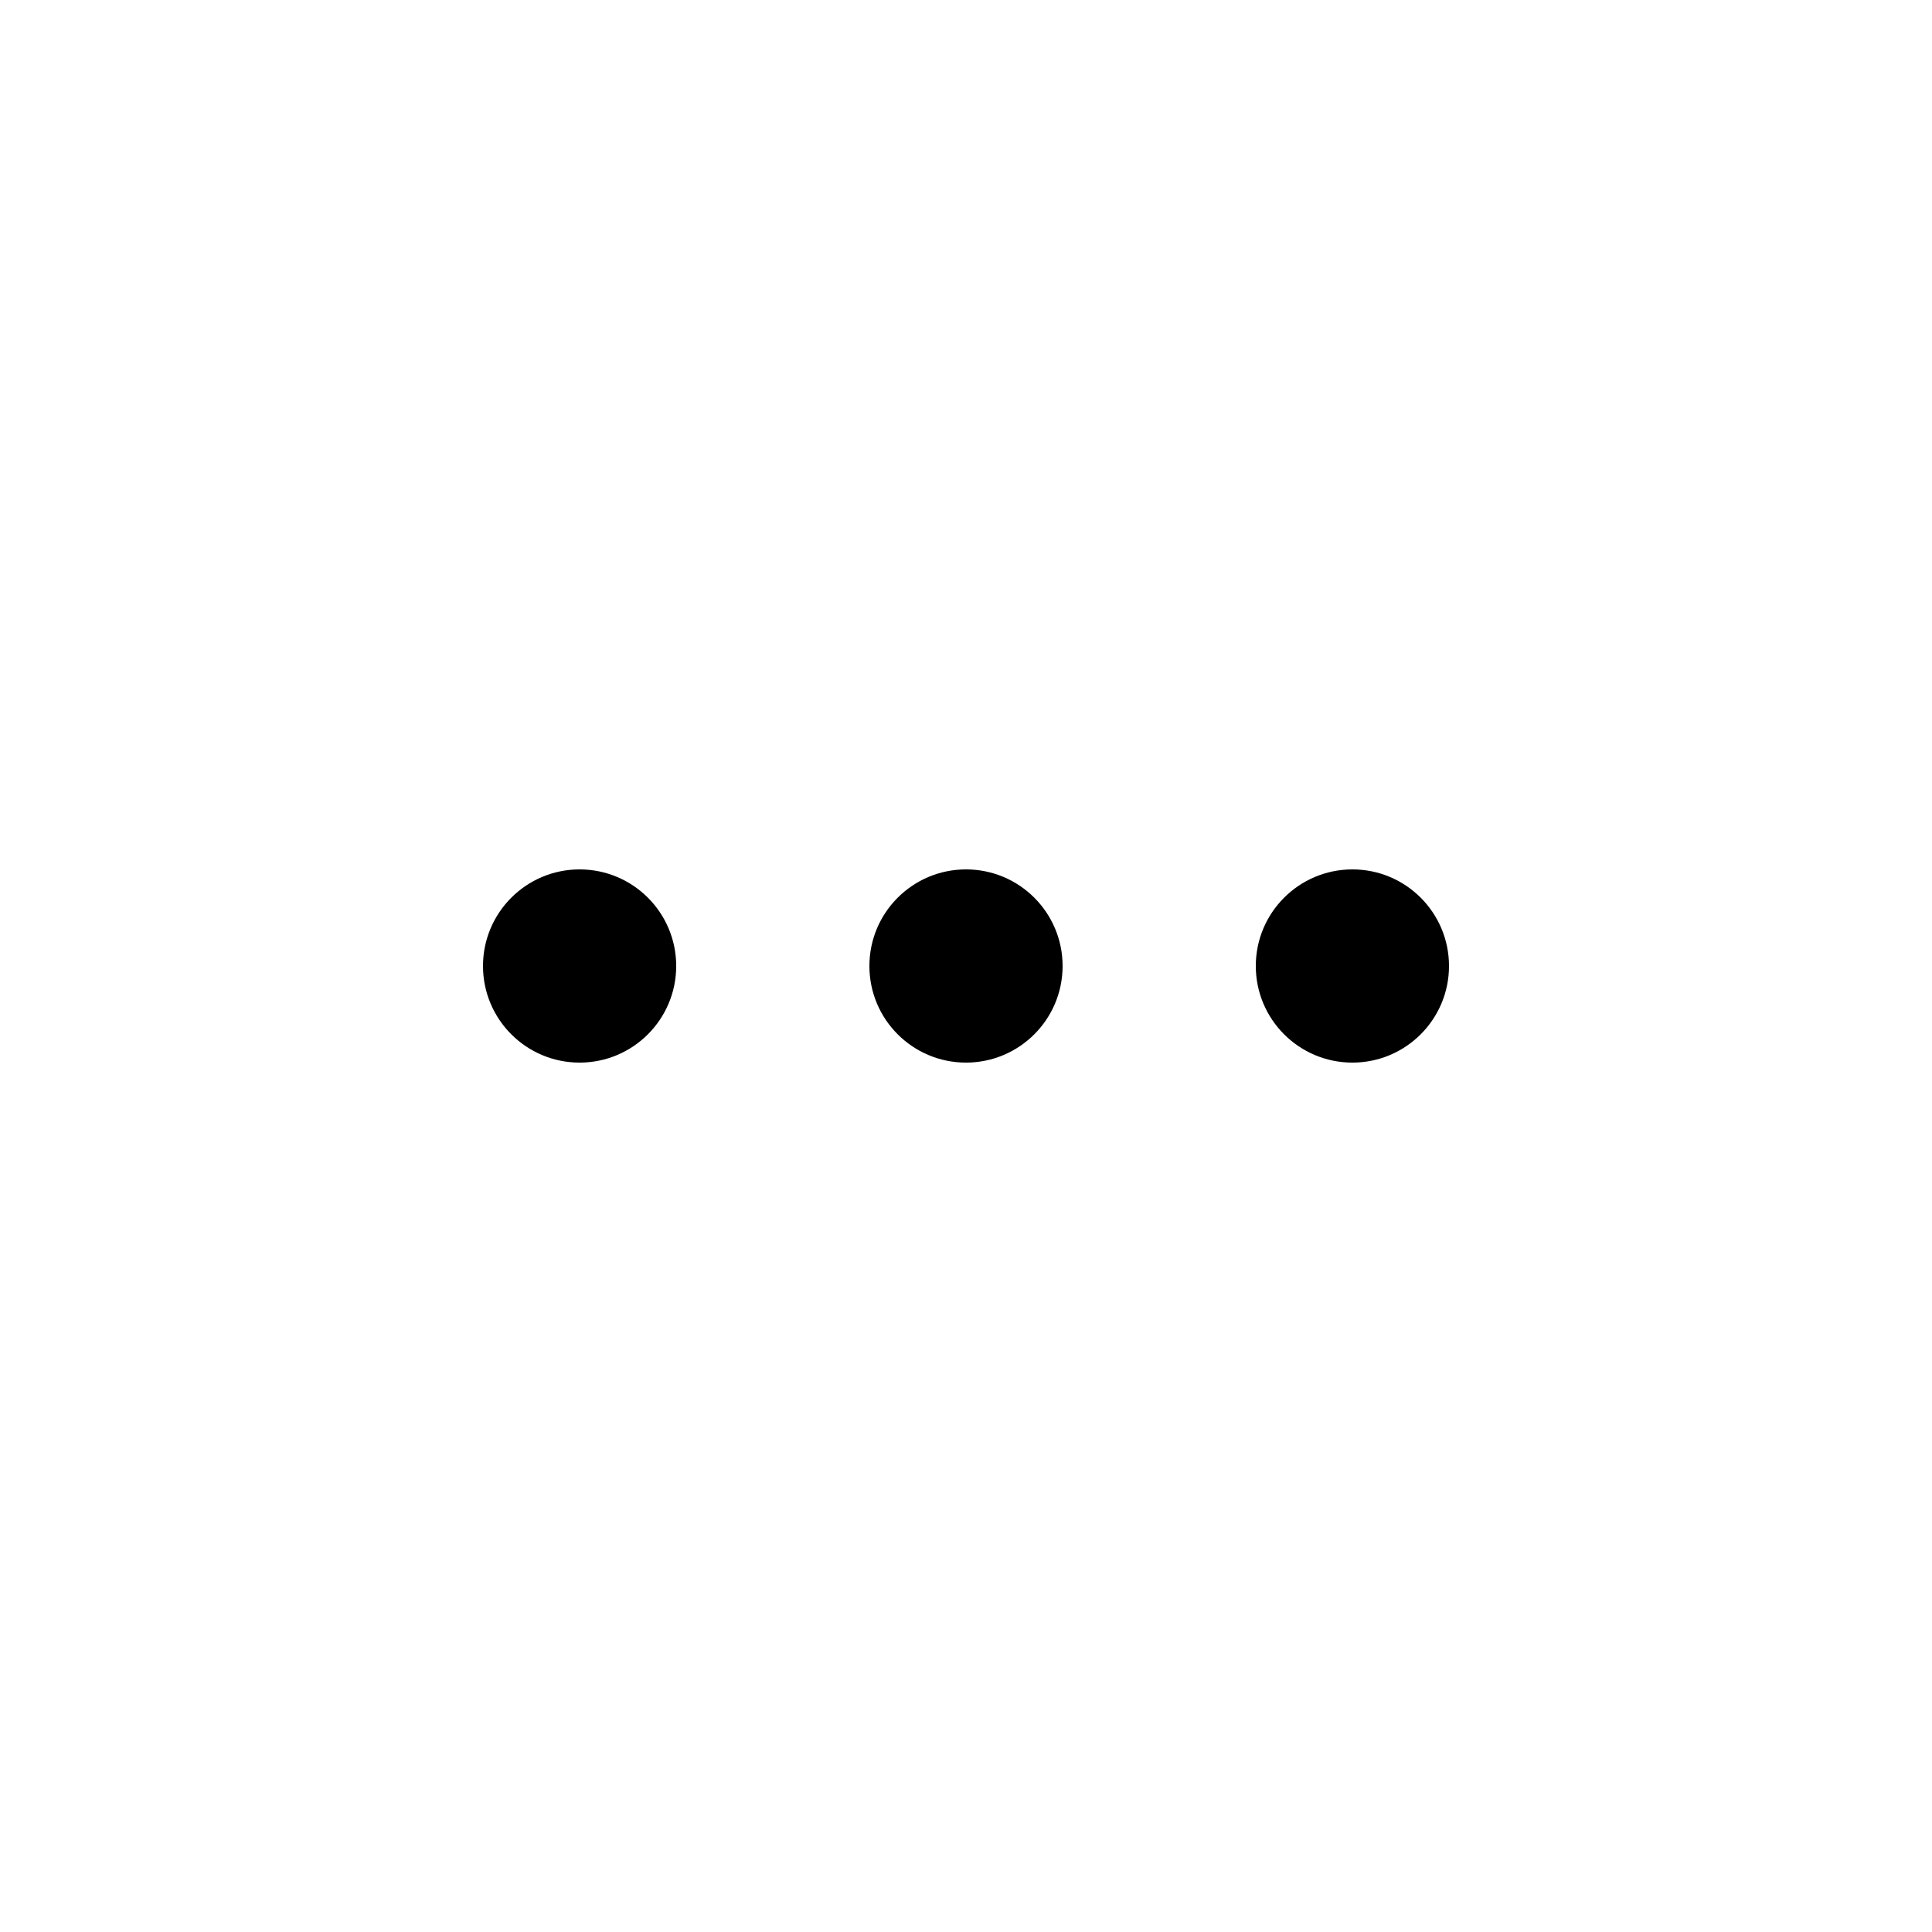
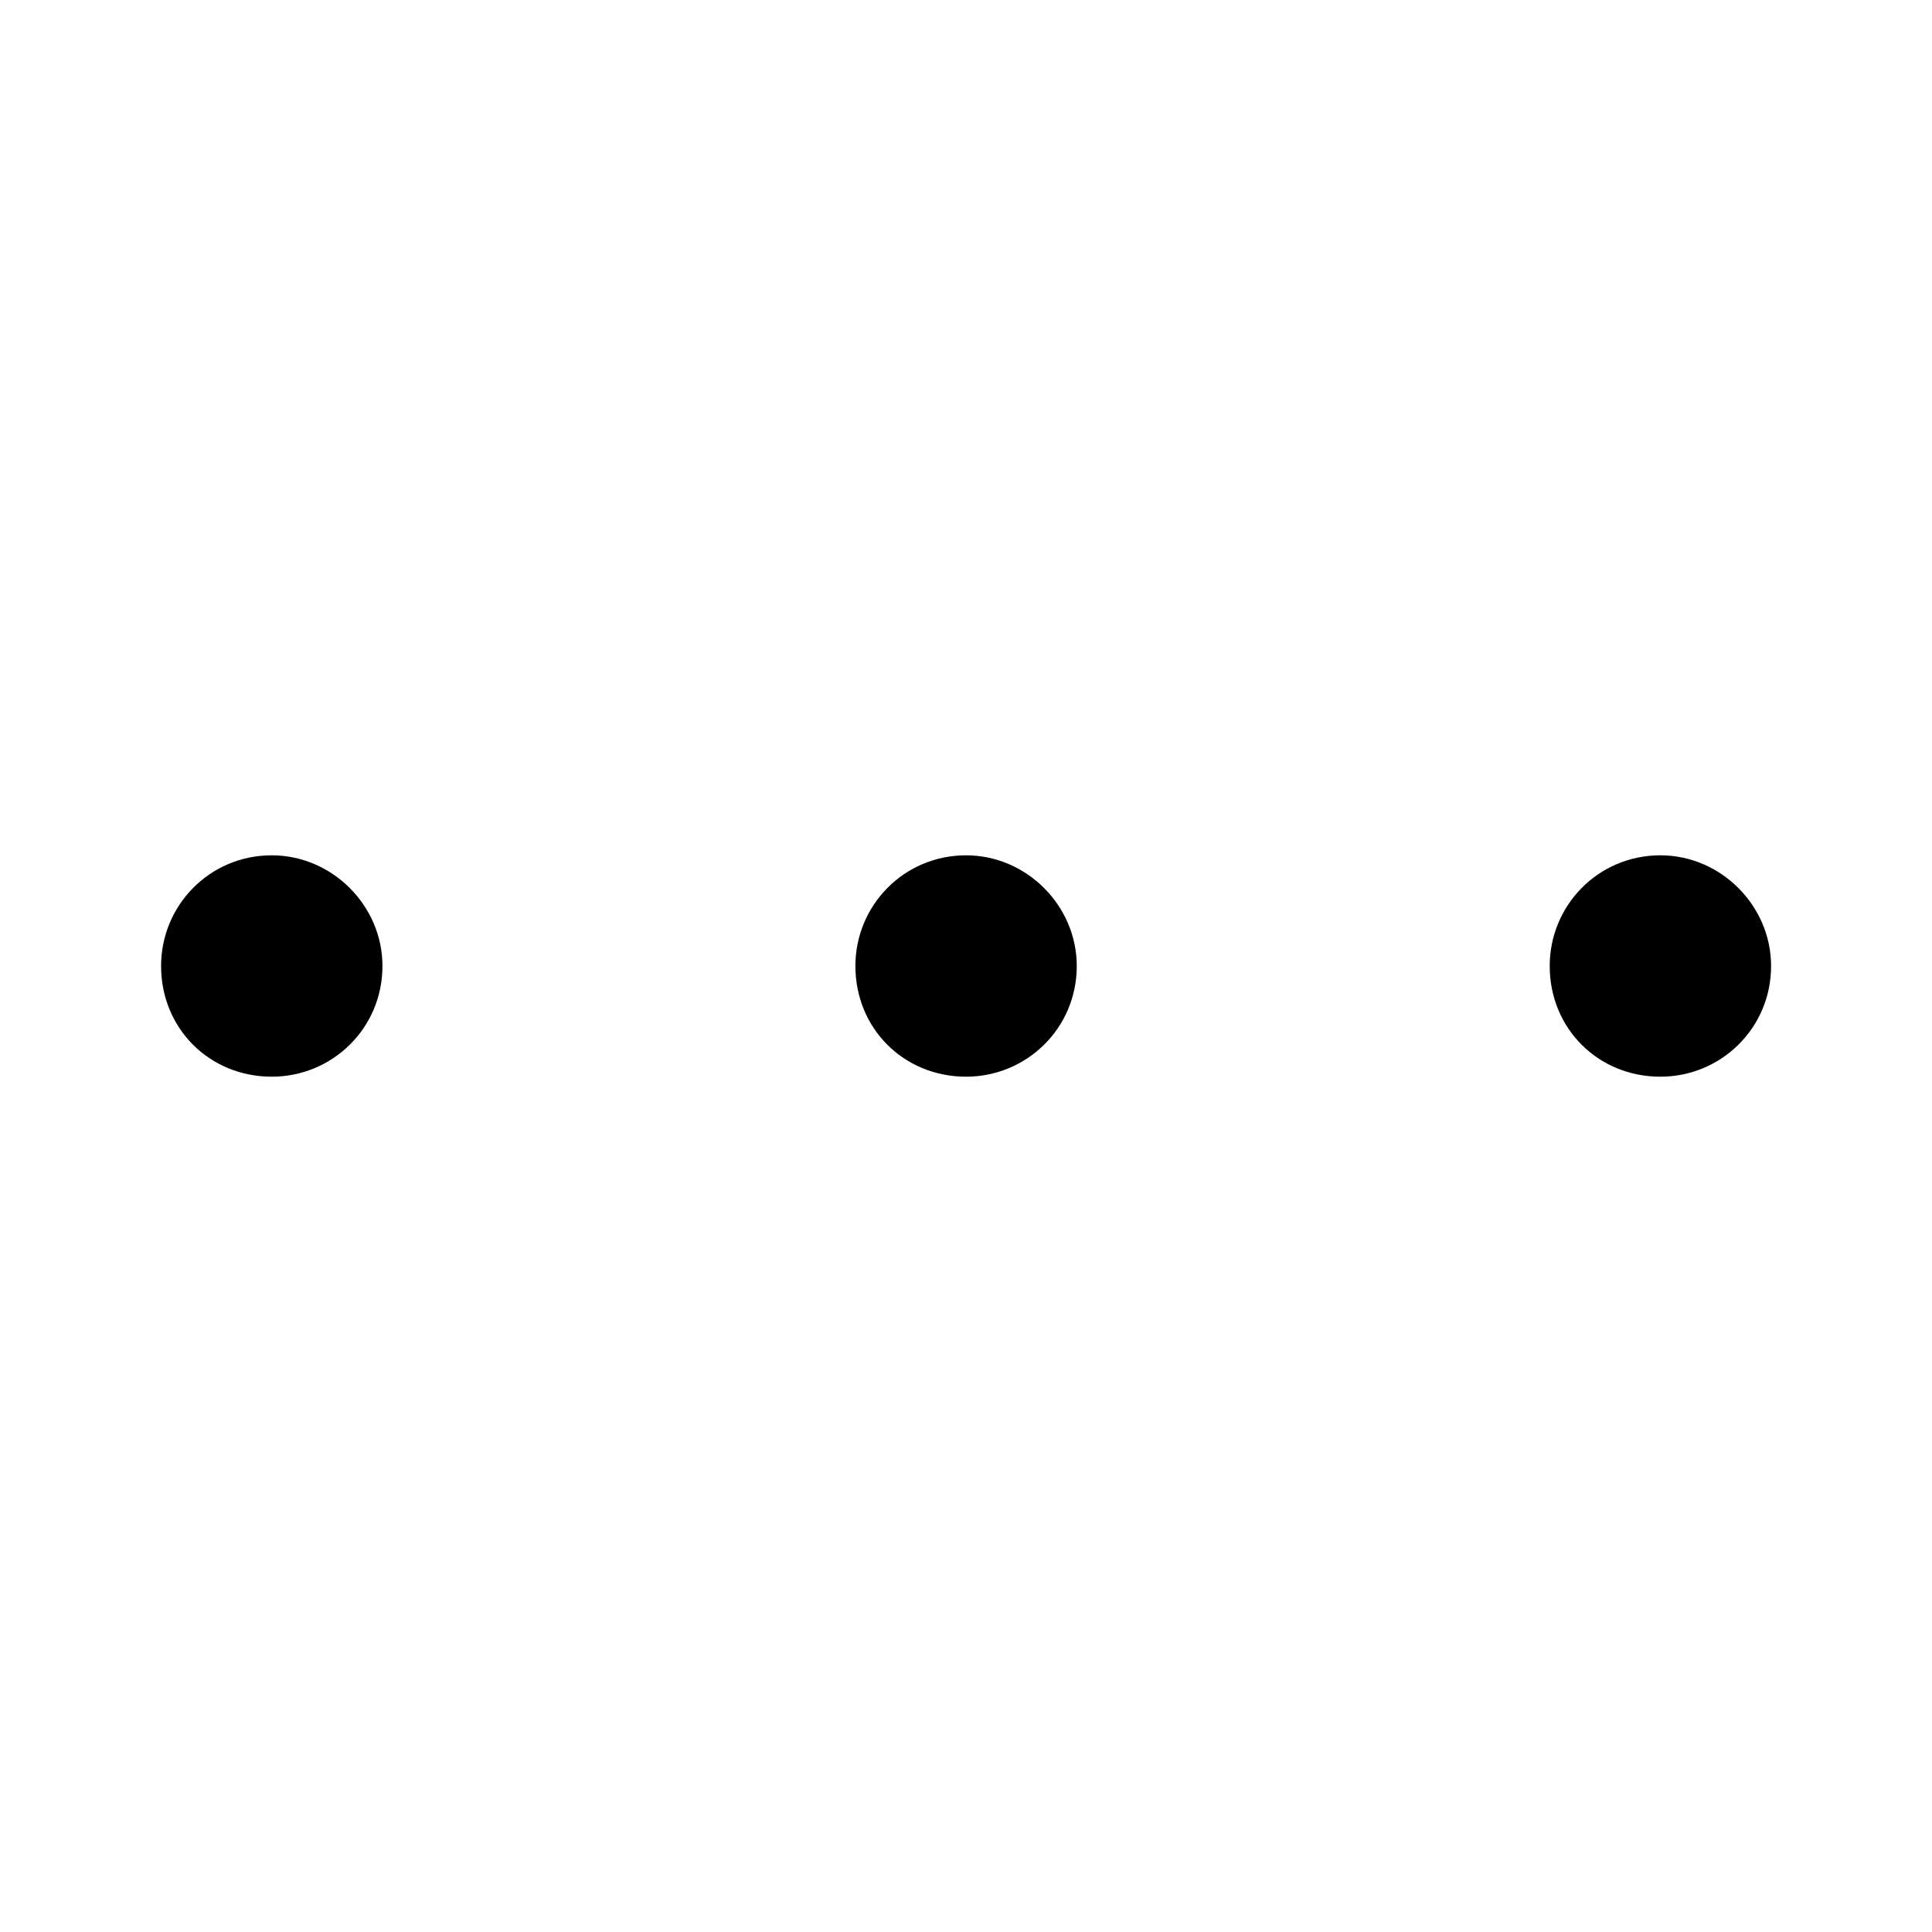
- <svg xmlns="http://www.w3.org/2000/svg" width="20" height="20" viewBox="0 0 20 20" fill="none">
-   <circle cx="10" cy="10" r="1" fill="currentColor" />
-   <circle cx="14" cy="10" r="1" fill="currentColor" />
-   <circle cx="6" cy="10" r="1" fill="currentColor" />
+ <svg xmlns="http://www.w3.org/2000/svg" class="uf-icon" width="20" height="20" viewBox="0 0 24 24" fill="none" style="width:20px;height:20px" data-icon="more" data-iconset="iconoteka" data-icon-source="more/stroke" aria-hidden="true">
+   <path d="M20.626 13.375C19.851 13.375 19.251 12.775 19.251 12C19.251 11.25 19.851 10.625 20.626 10.625C21.376 10.625 22.001 11.25 22.001 12C22.001 12.775 21.376 13.375 20.626 13.375ZM3.376 13.375C2.601 13.375 2.001 12.775 2.001 12C2.001 11.25 2.601 10.625 3.376 10.625C4.126 10.625 4.751 11.25 4.751 12C4.751 12.775 4.126 13.375 3.376 13.375ZM12.001 13.375C11.226 13.375 10.626 12.775 10.626 12C10.626 11.25 11.226 10.625 12.001 10.625C12.751 10.625 13.376 11.25 13.376 12C13.376 12.775 12.751 13.375 12.001 13.375Z" fill="currentColor" fill-rule="evenodd" clip-rule="evenodd" />
</svg>
